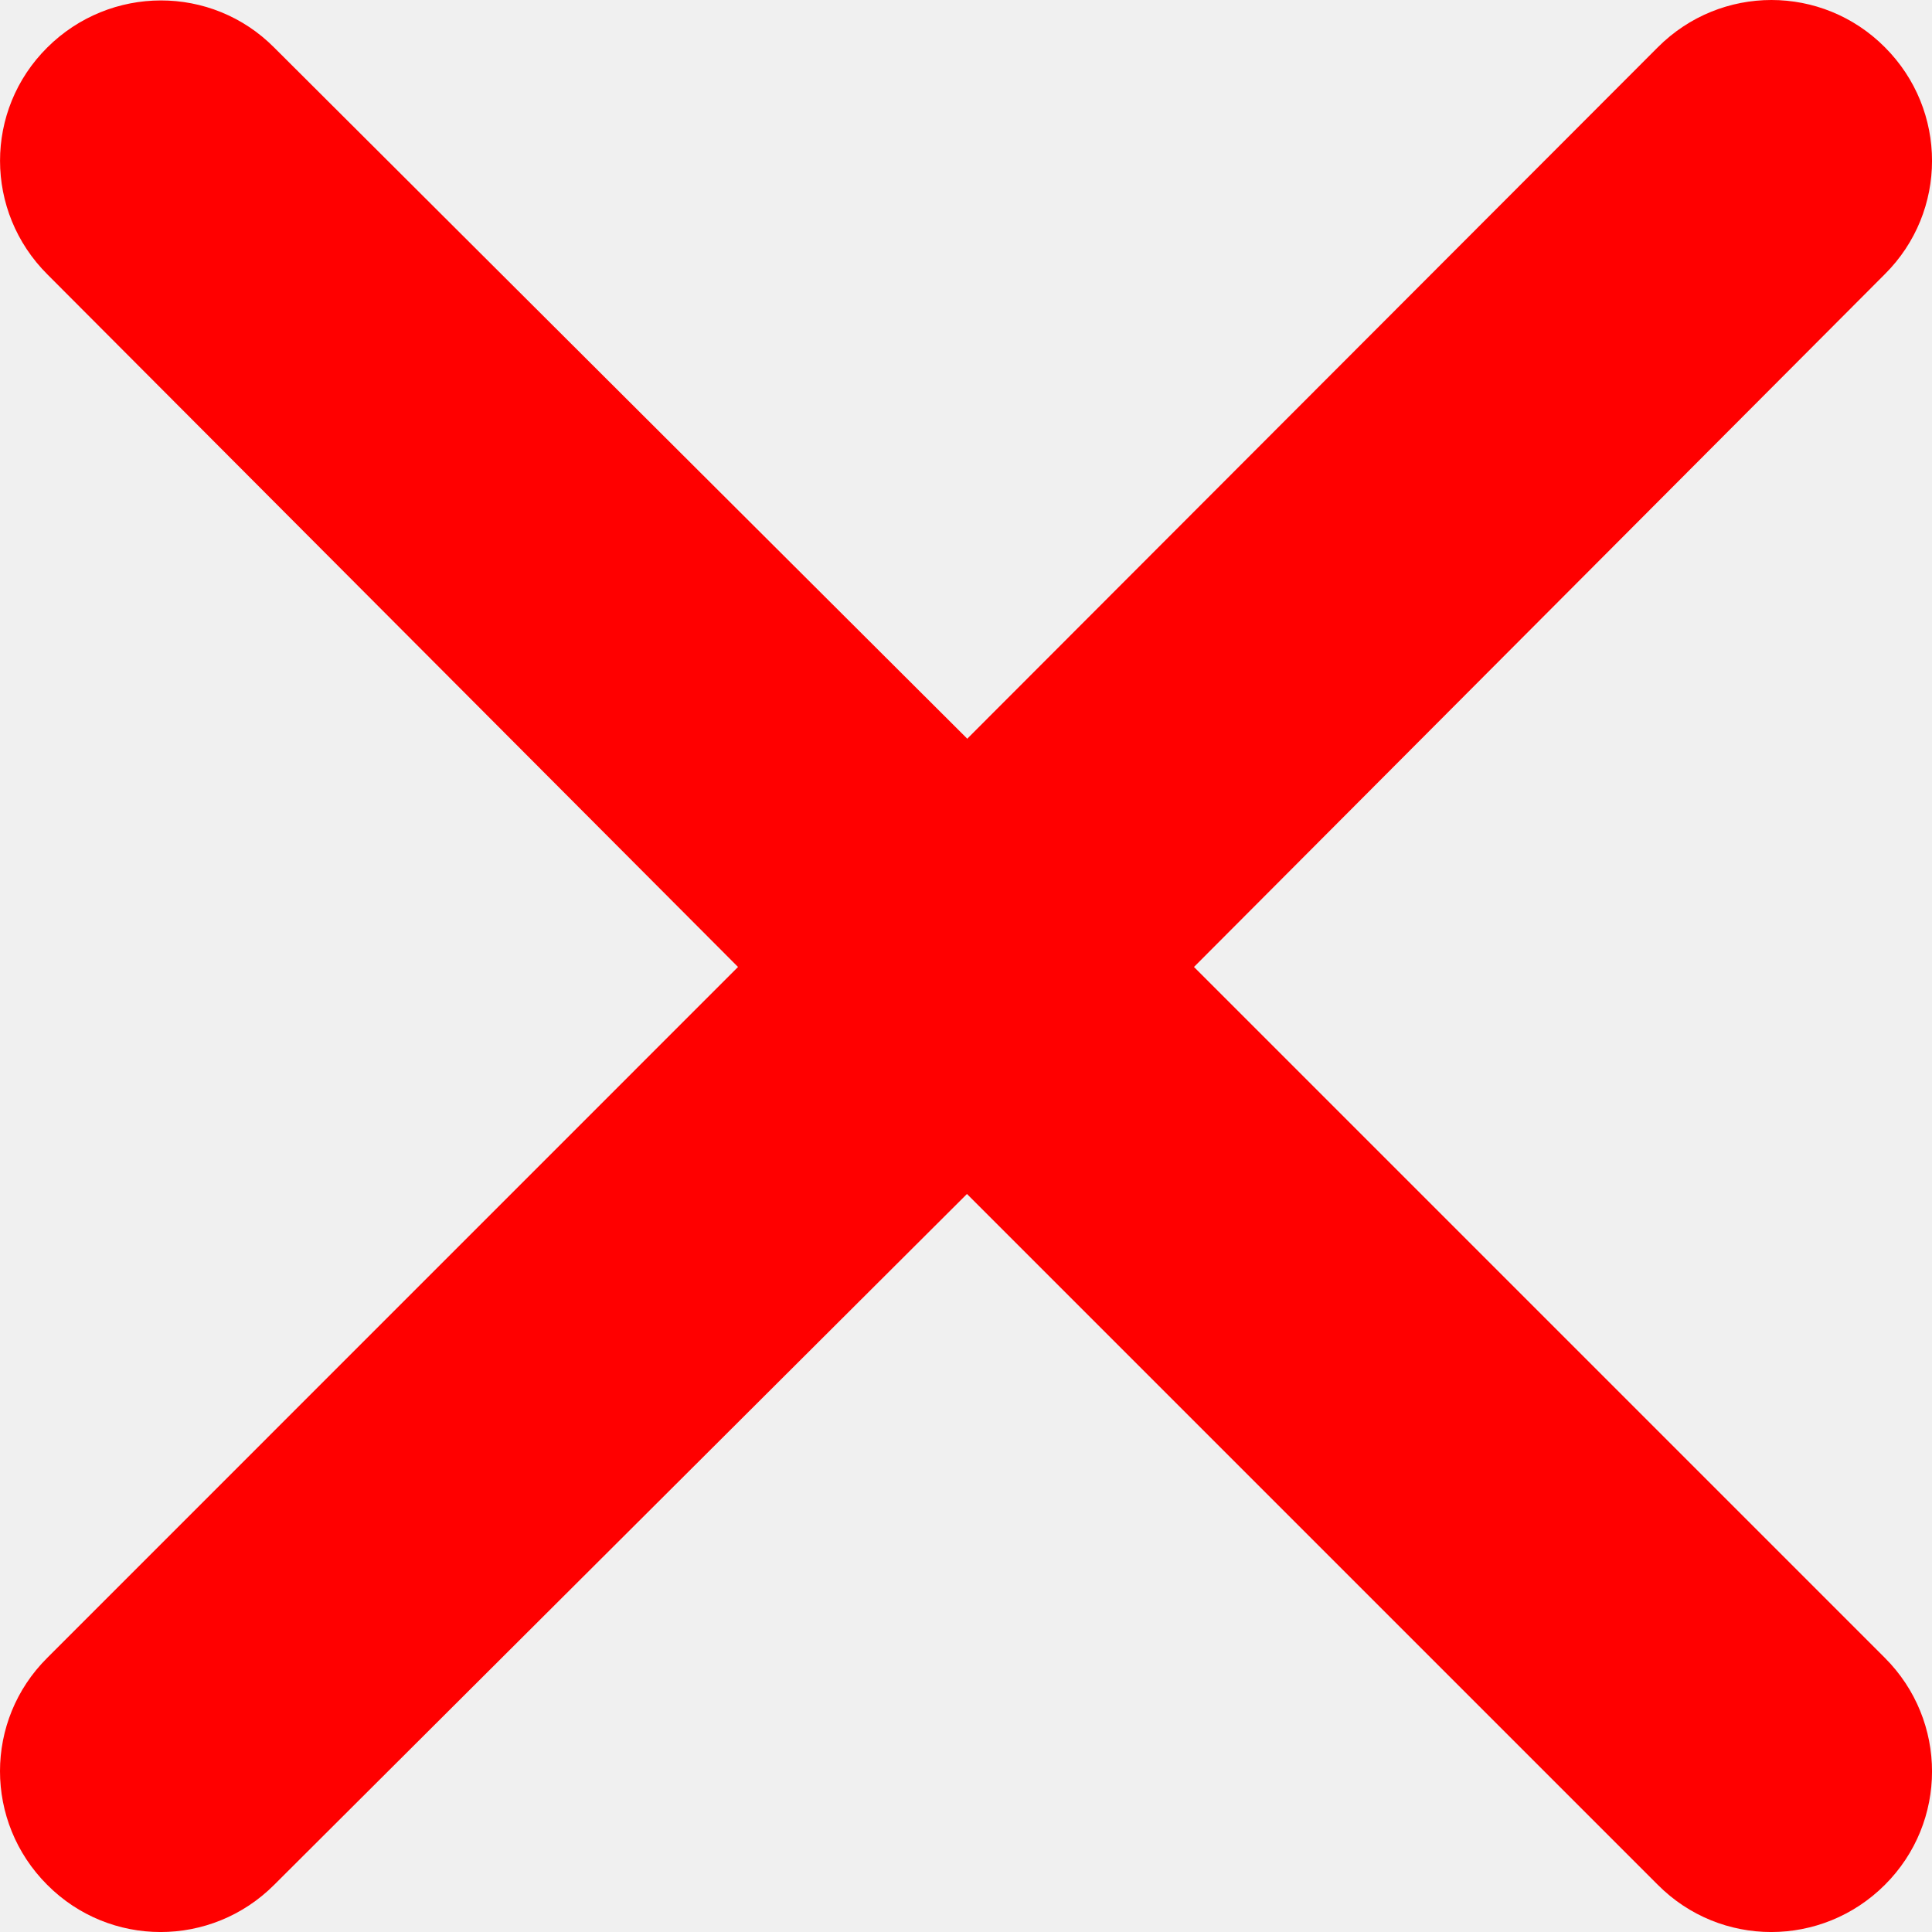
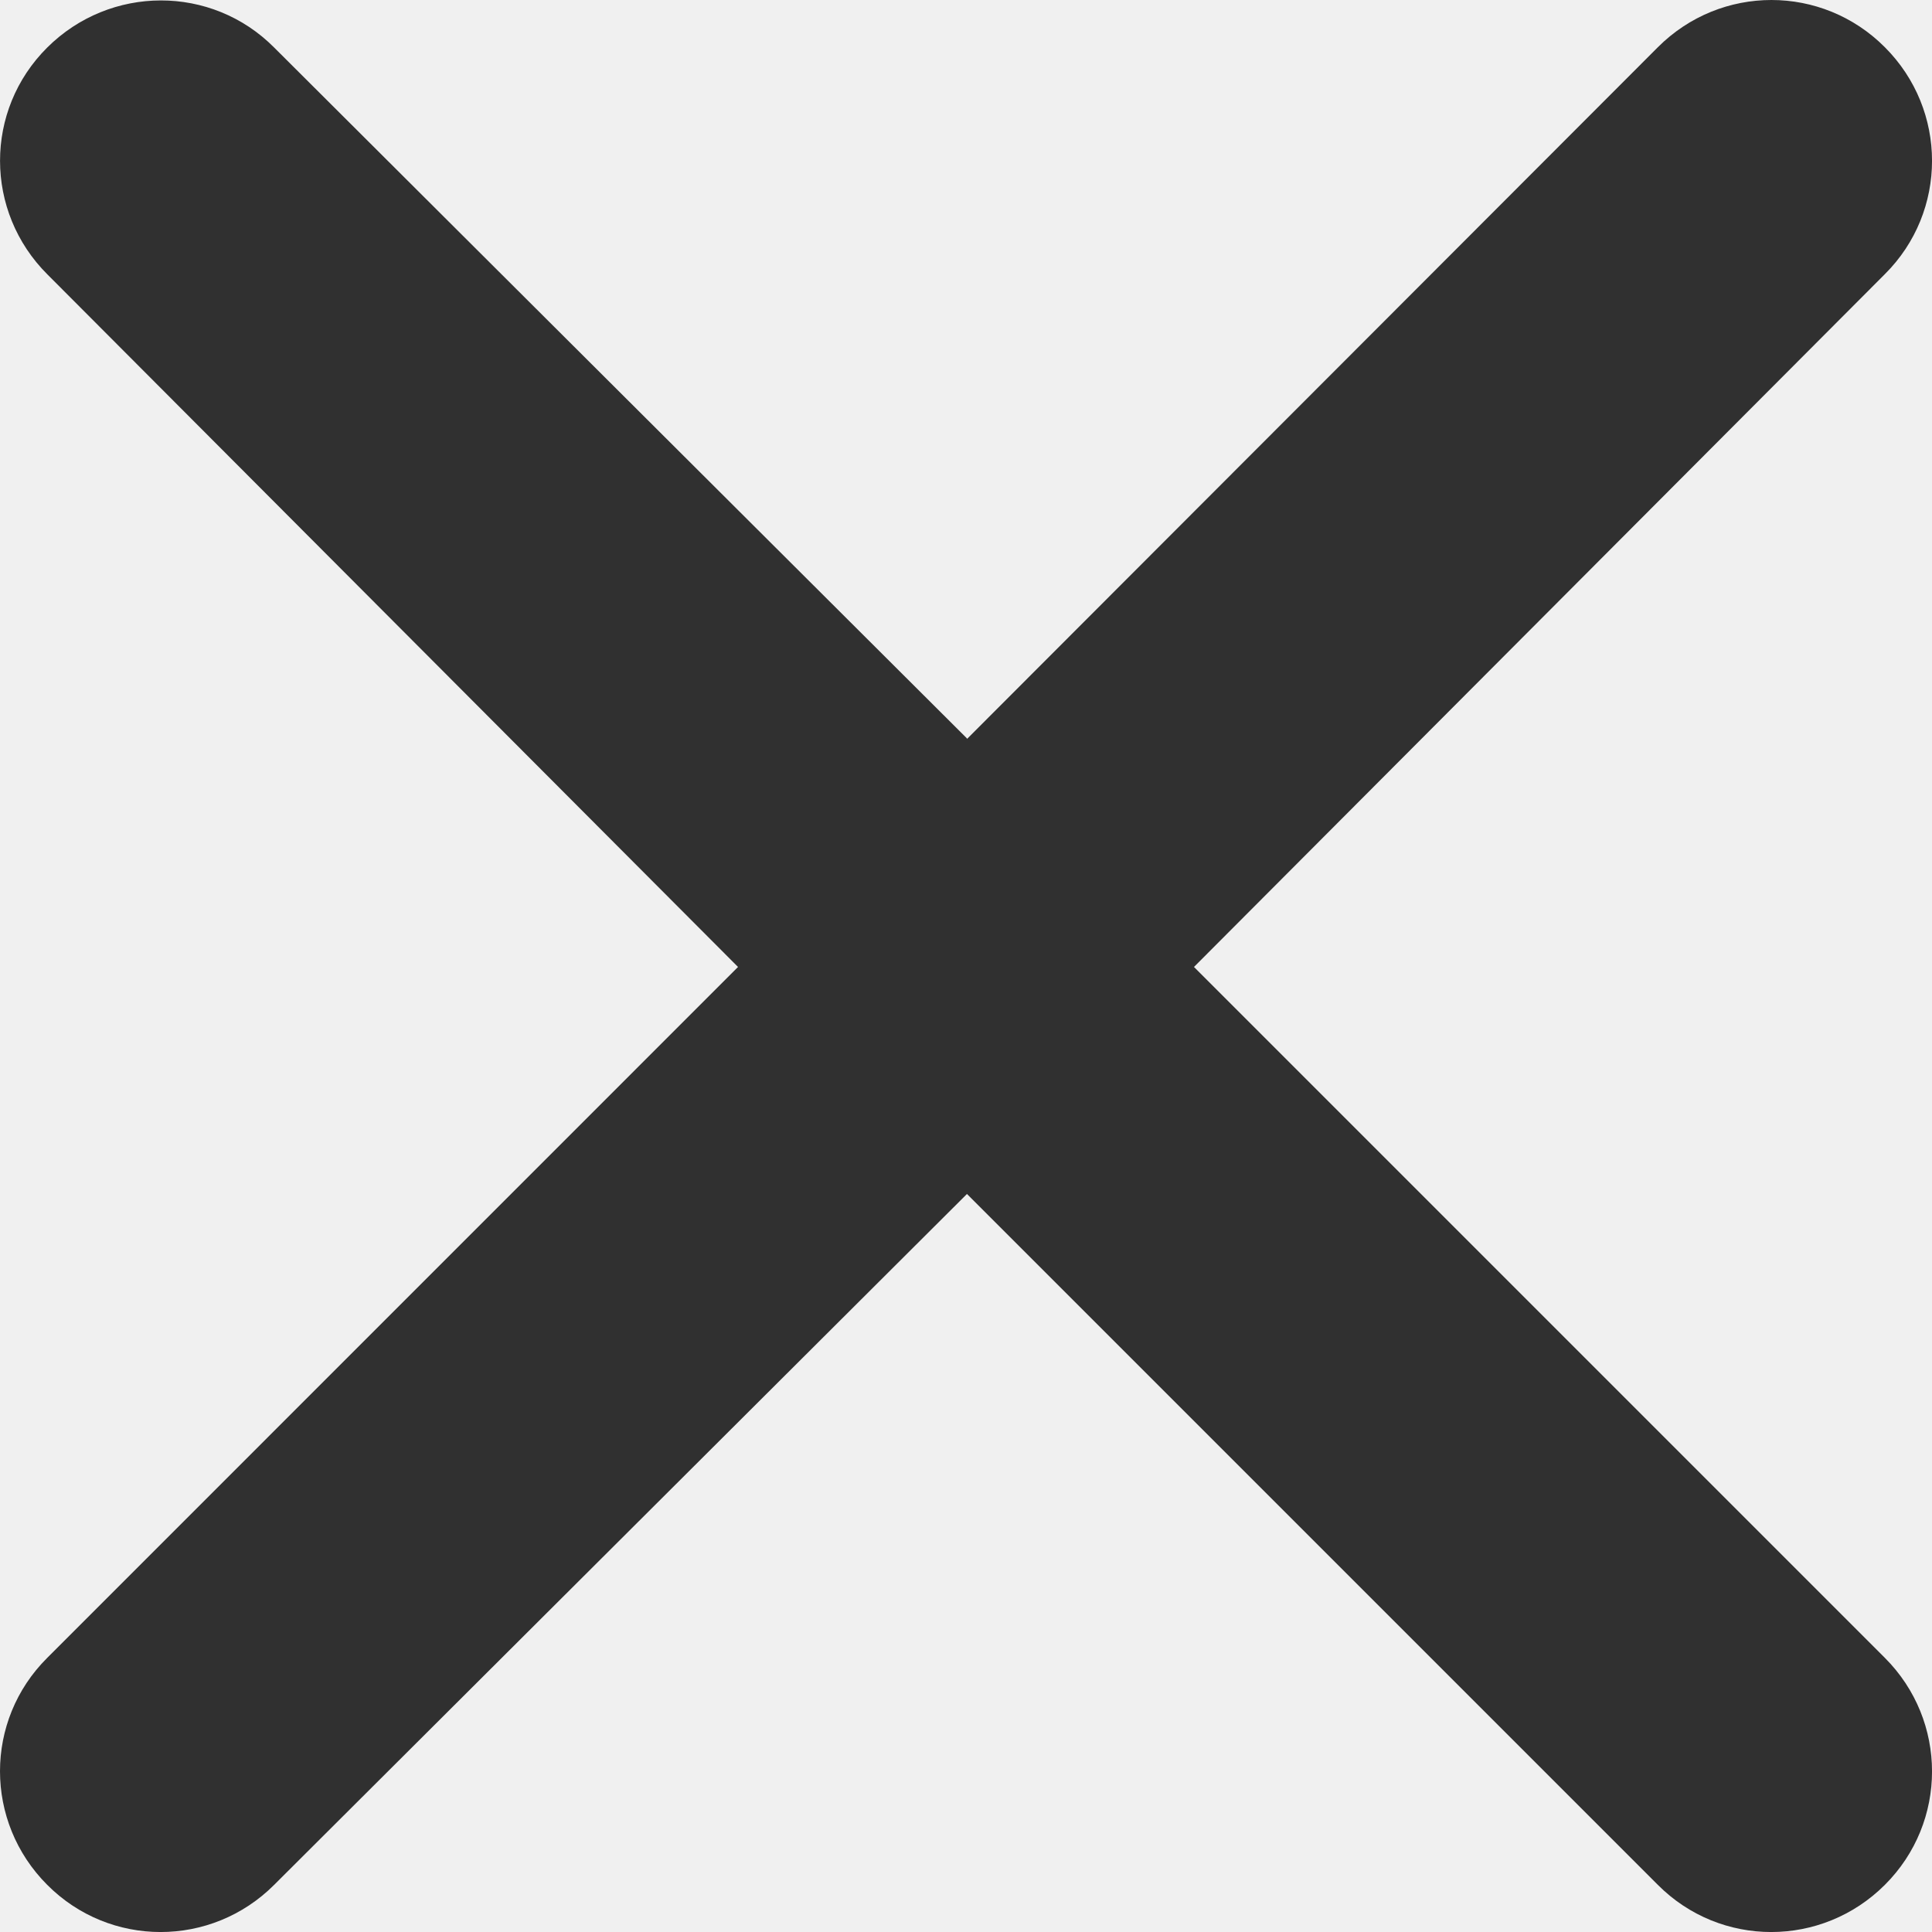
<svg xmlns="http://www.w3.org/2000/svg" width="20" height="20" viewBox="0 0 20 20" fill="none">
  <g clip-path="url(#clip0_1532_1086)">
-     <path d="M10.01 7.65L17.162 0.489C17.813 -0.163 18.863 -0.163 19.512 0.489C20.163 1.14 20.163 2.19 19.512 2.838L12.36 10.01L19.512 17.162C20.163 17.813 20.163 18.863 19.512 19.512C18.86 20.163 17.81 20.163 17.162 19.512L10.01 12.36L2.838 19.512C2.187 20.163 1.137 20.163 0.489 19.512C-0.163 18.86 -0.163 17.81 0.489 17.162L7.64 10.01L0.492 2.842C-0.163 2.19 -0.163 1.14 0.489 0.492C1.14 -0.156 2.19 -0.16 2.838 0.492L10.01 7.644V7.65Z" fill="#FF0000" />
+     <path d="M10.01 7.65L17.162 0.489C17.813 -0.163 18.863 -0.163 19.512 0.489C20.163 1.14 20.163 2.19 19.512 2.838L12.36 10.01L19.512 17.162C20.163 17.813 20.163 18.863 19.512 19.512C18.86 20.163 17.81 20.163 17.162 19.512L10.01 12.36L2.838 19.512C2.187 20.163 1.137 20.163 0.489 19.512C-0.163 18.86 -0.163 17.81 0.489 17.162L7.64 10.01L0.492 2.842C-0.163 2.19 -0.163 1.14 0.489 0.492C1.14 -0.156 2.19 -0.16 2.838 0.492L10.01 7.644V7.65Z" fill="black" fill-opacity="0.8" />
  </g>
  <defs>
    <clipPath id="clip0_1532_1086">
      <rect width="20" height="20" fill="white" />
    </clipPath>
  </defs>
</svg>
